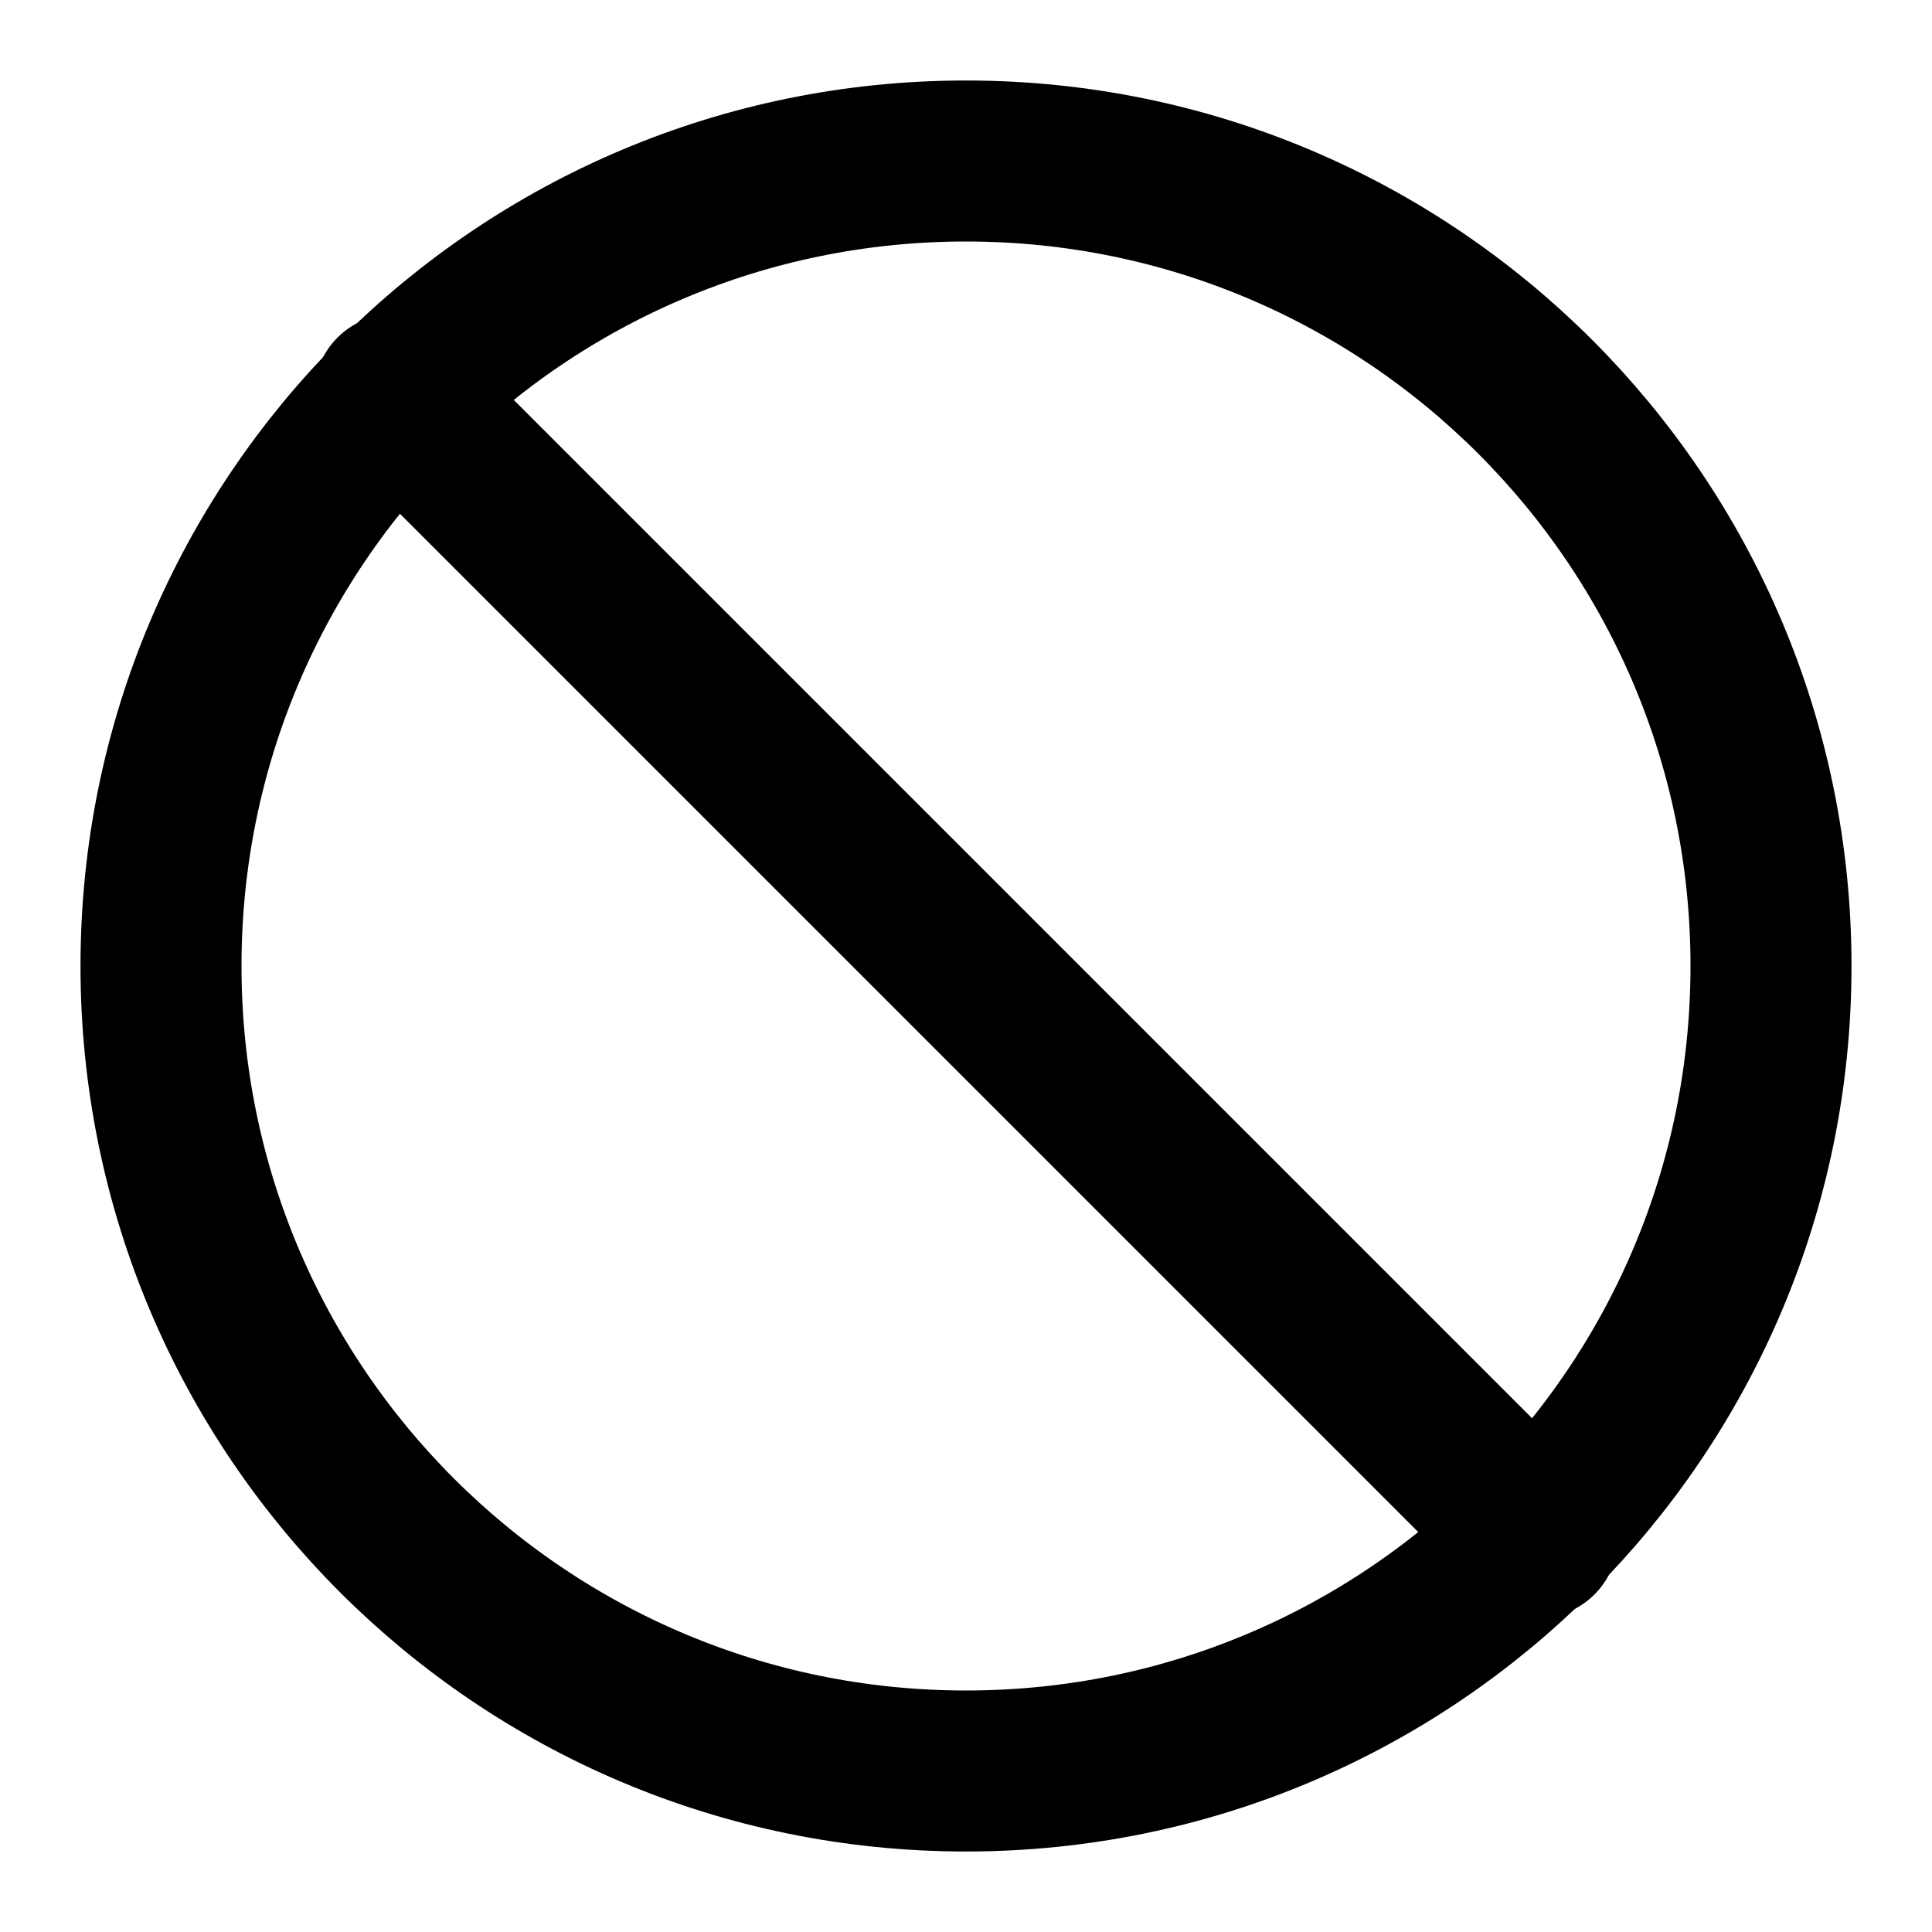
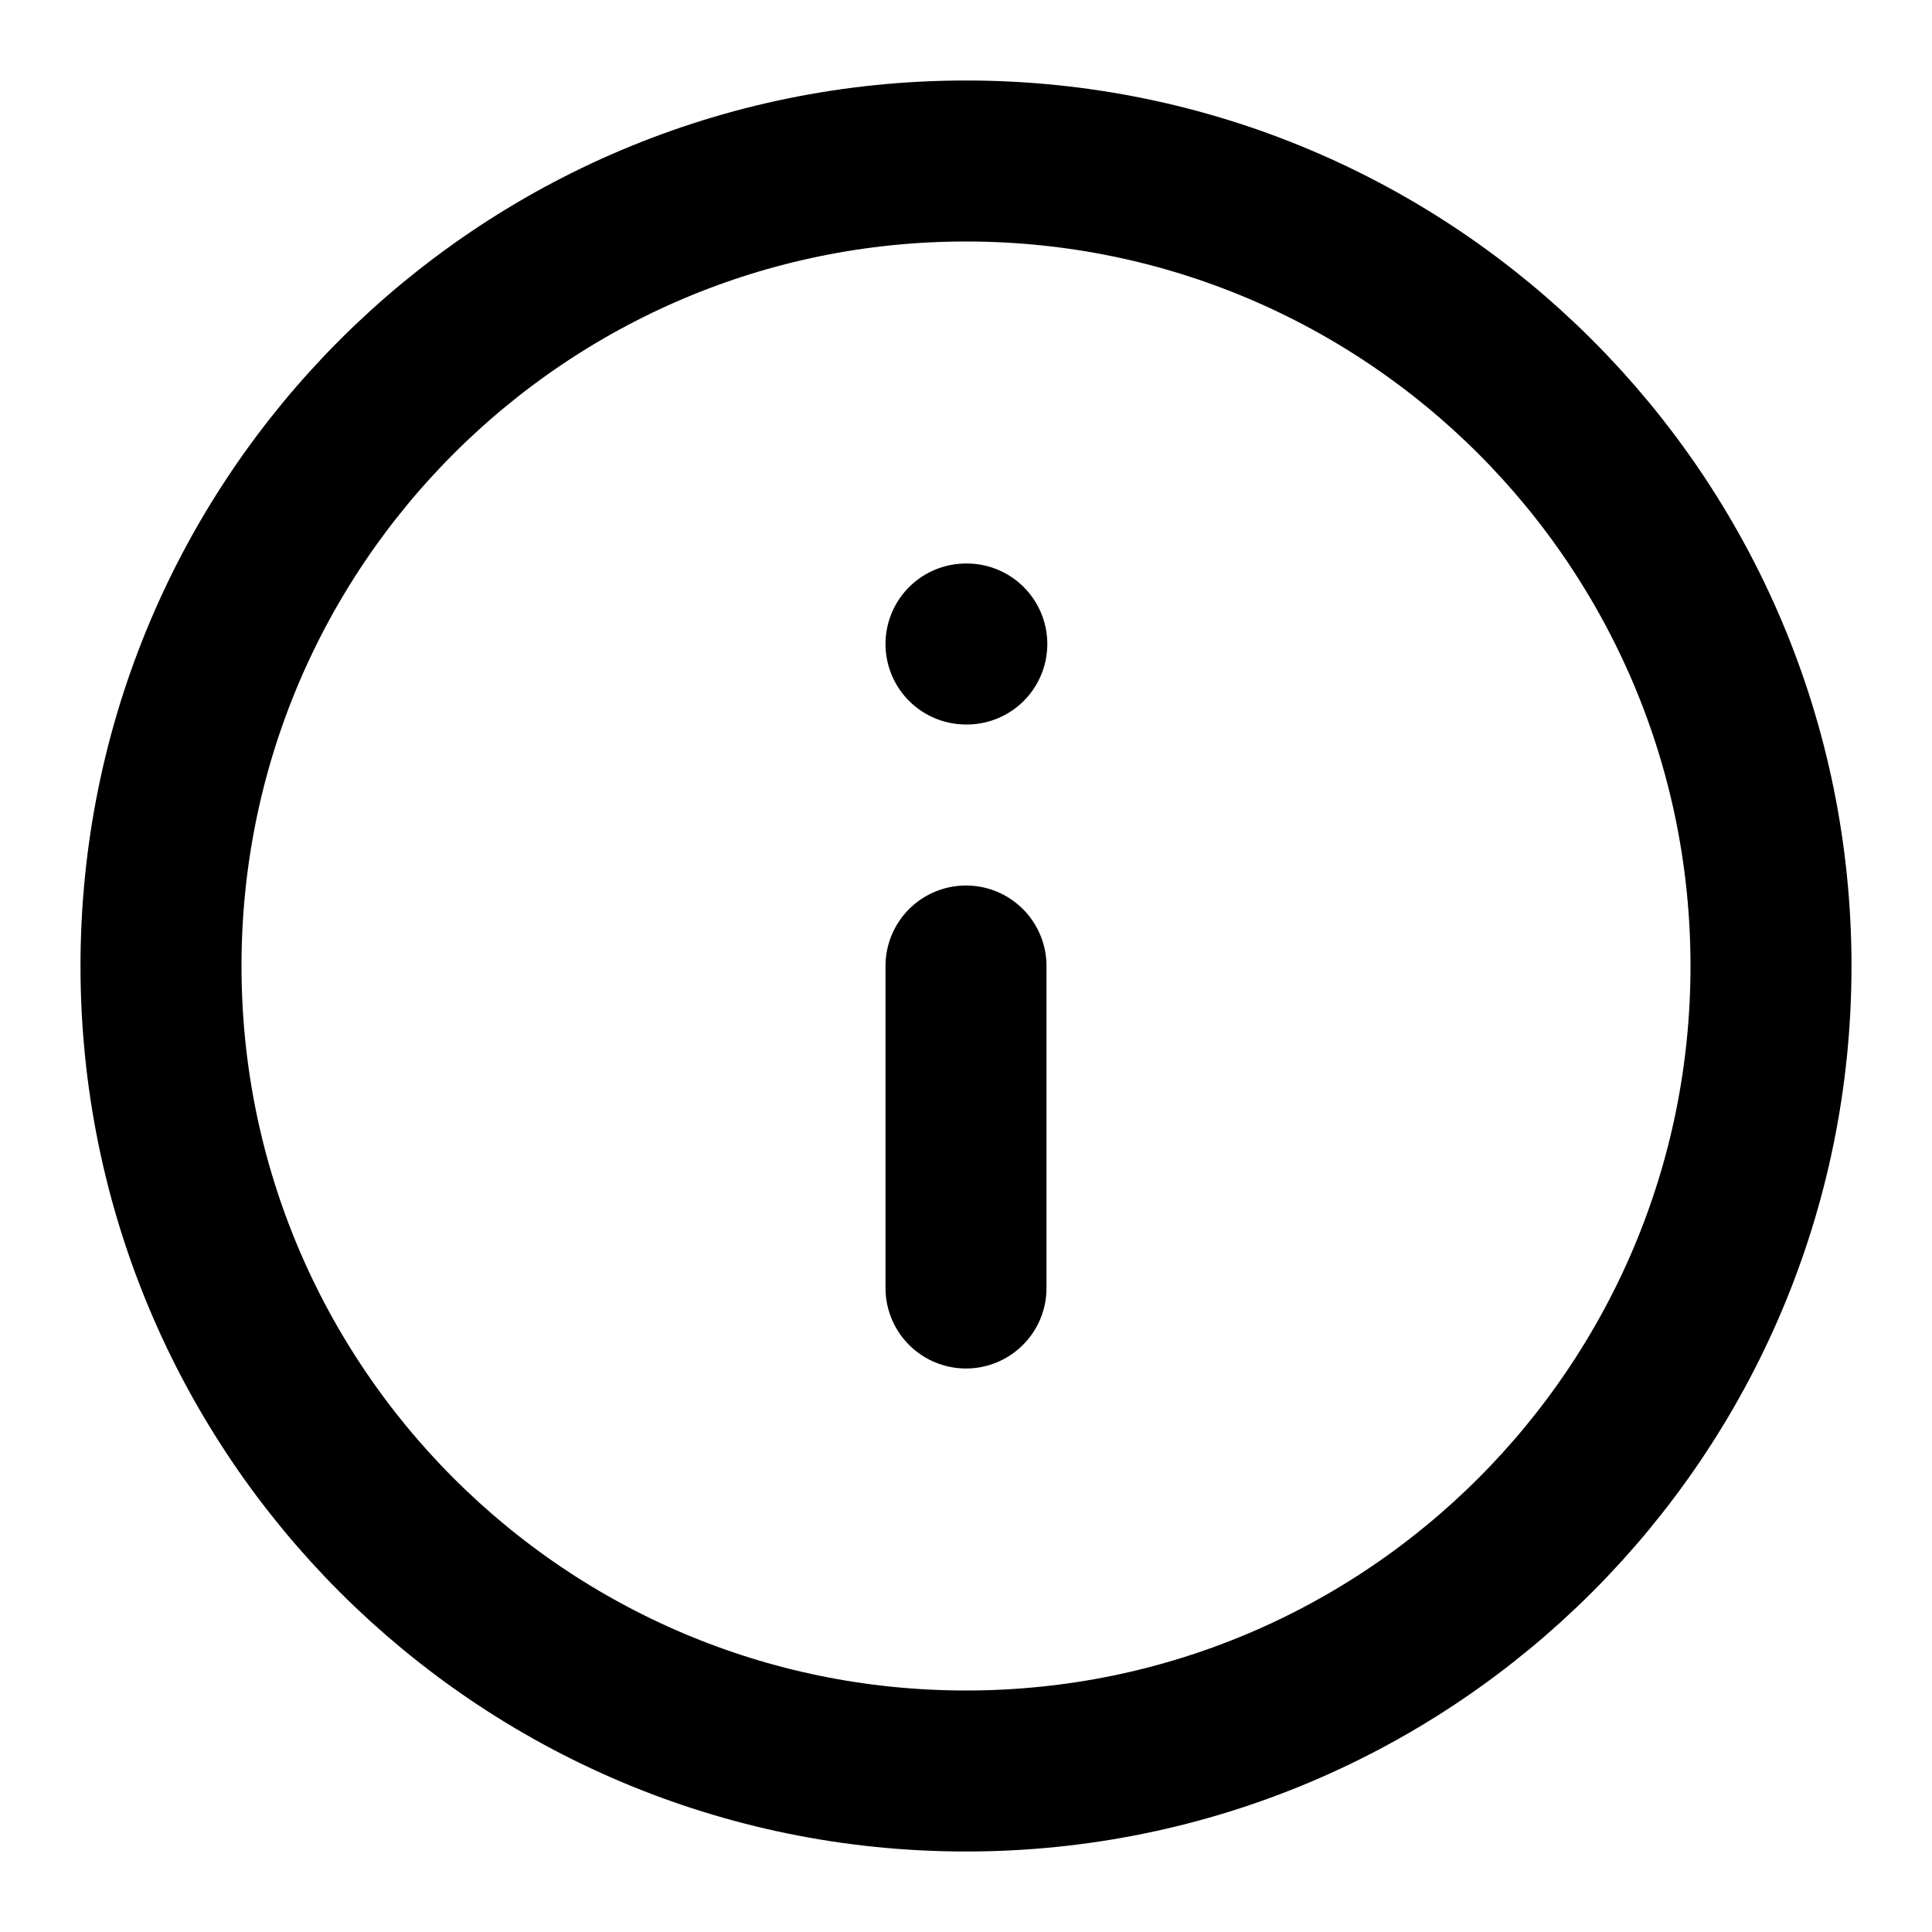
- <svg xmlns="http://www.w3.org/2000/svg" width="16" height="16" viewBox="0 0 24 24" fill="none" stroke="currentColor" stroke-width="2" stroke-linecap="round" stroke-linejoin="round" class="lucide lucide-ban">
+ <svg xmlns="http://www.w3.org/2000/svg" width="16" height="16" viewBox="0 0 24 24" fill="none" stroke="currentColor" stroke-width="2" stroke-linecap="round" stroke-linejoin="round" class="lucide lucide-info">
  <circle cx="12" cy="12" r="10" />
-   <path d="m4.9 4.9 14.2 14.2" />
+   <path d="M12 16v-4" />
+   <path d="M12 8h.01" />
</svg>
